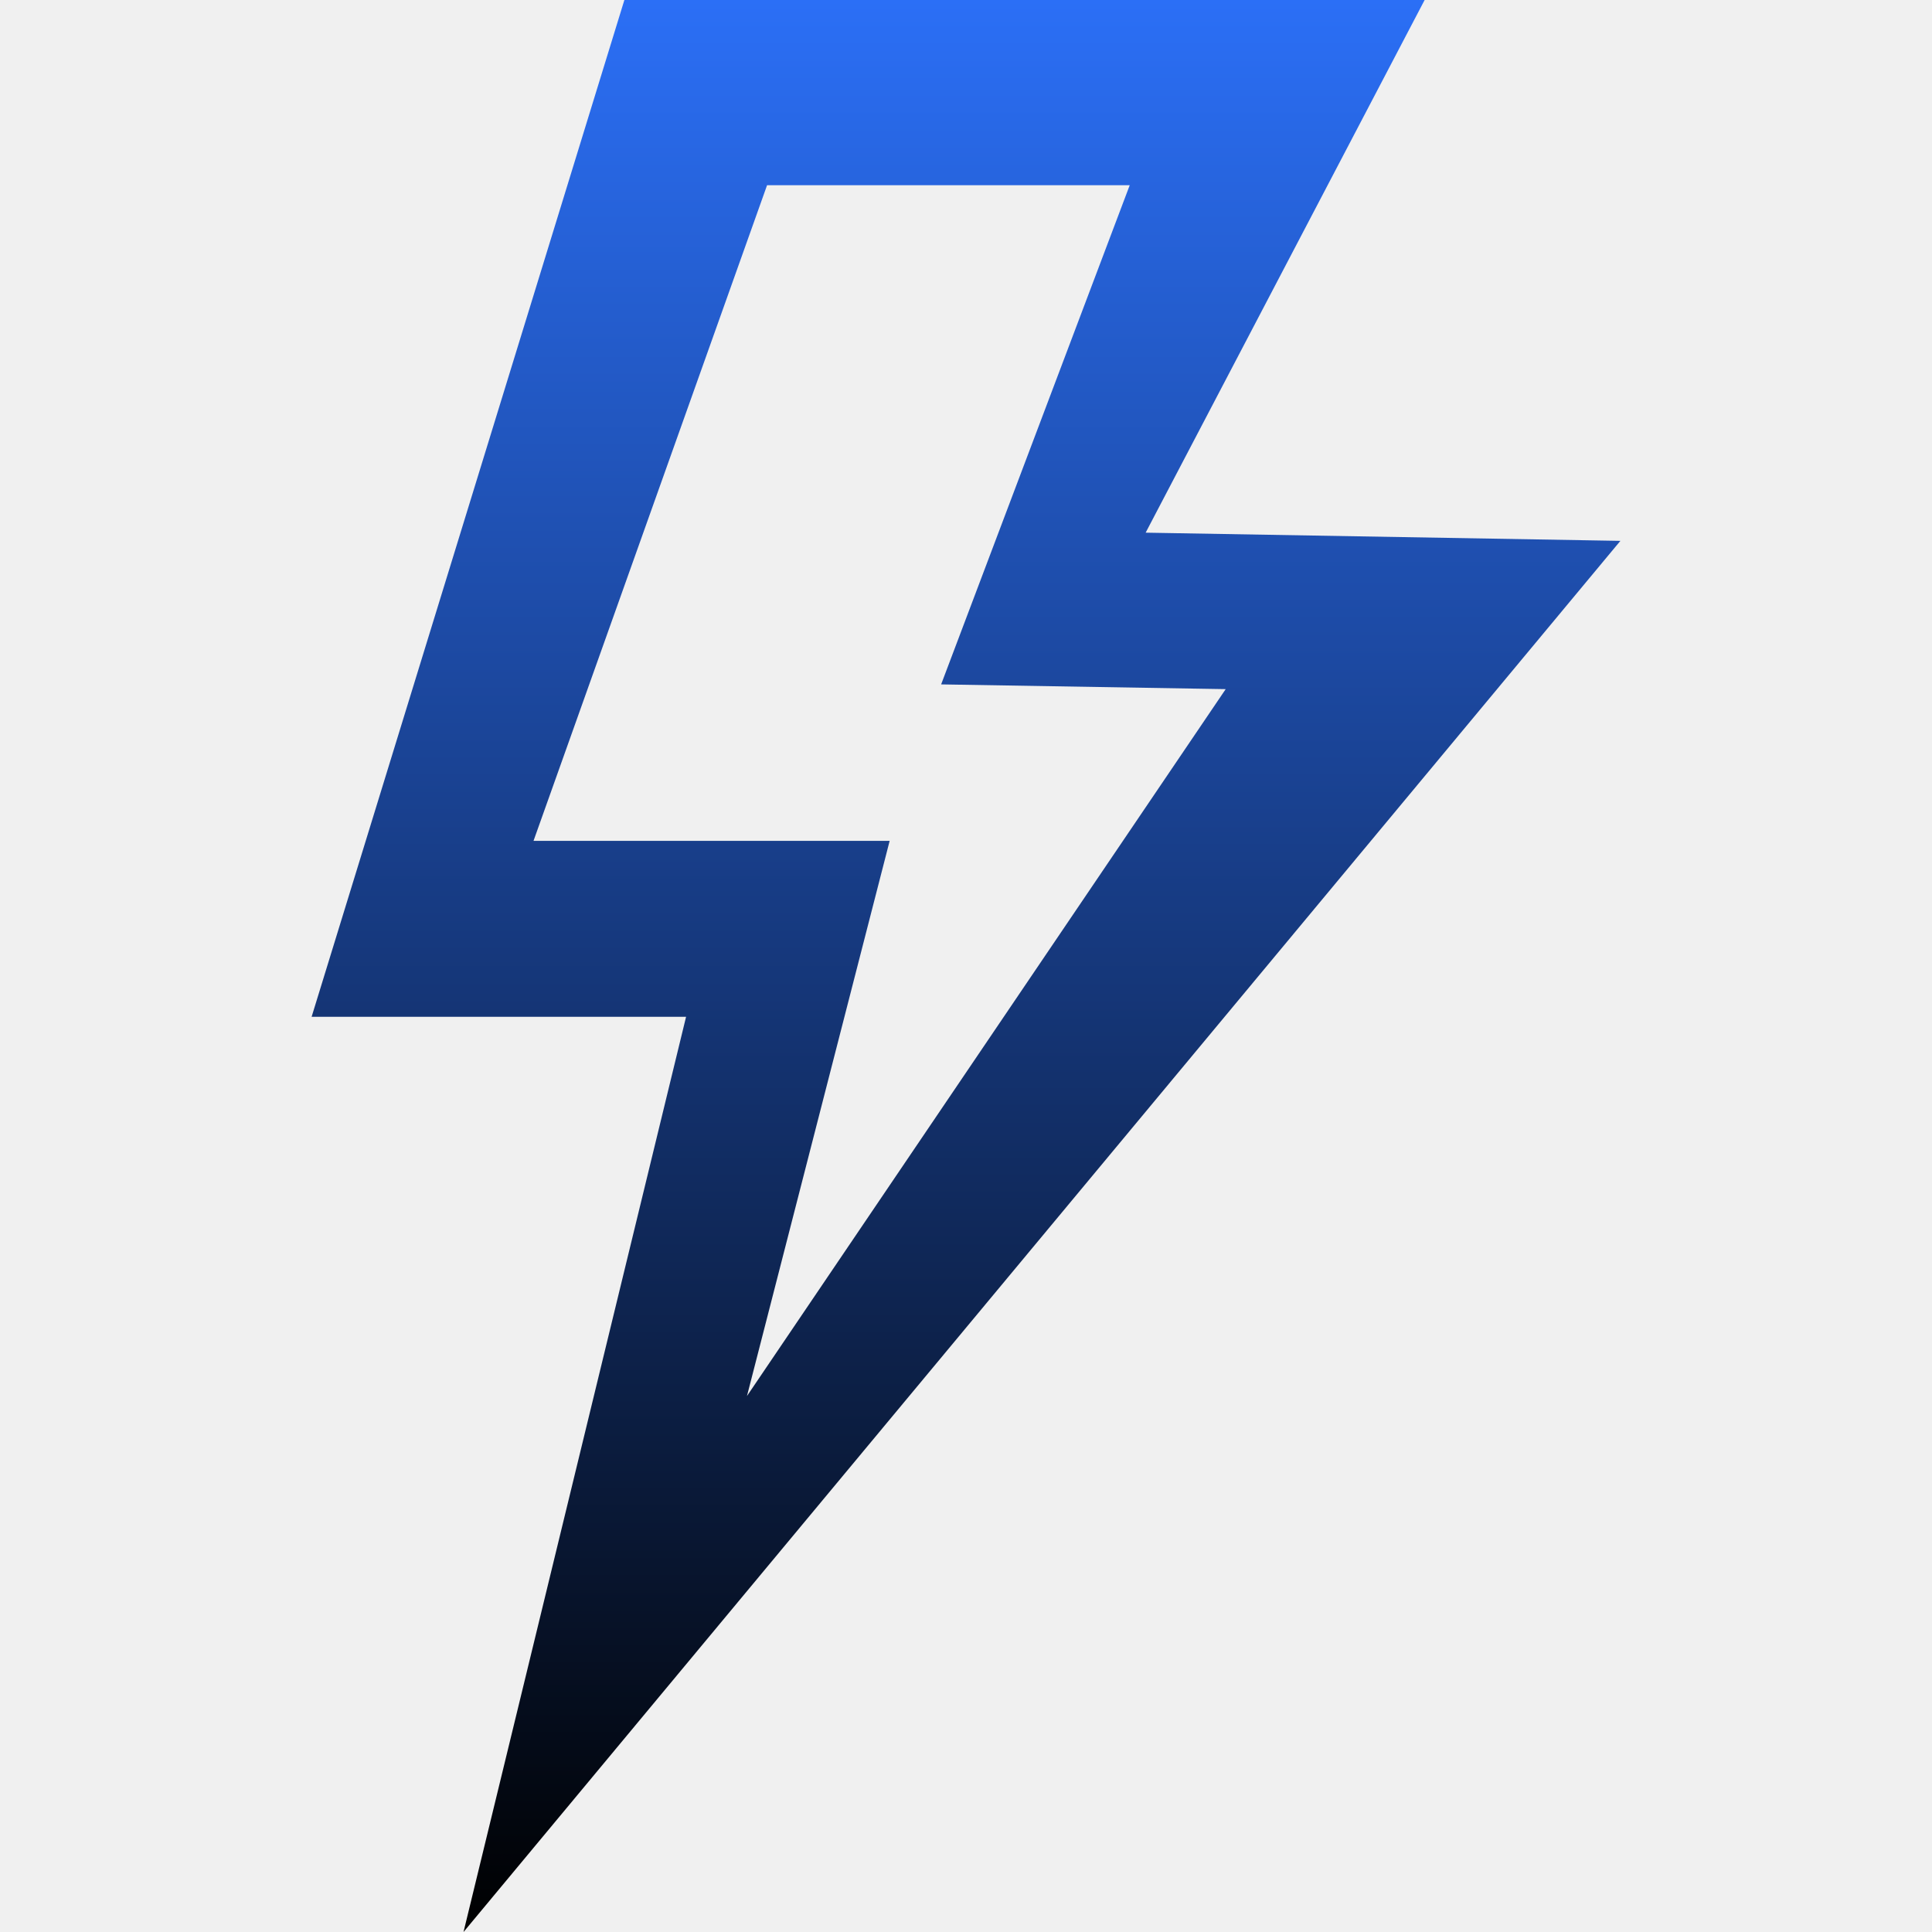
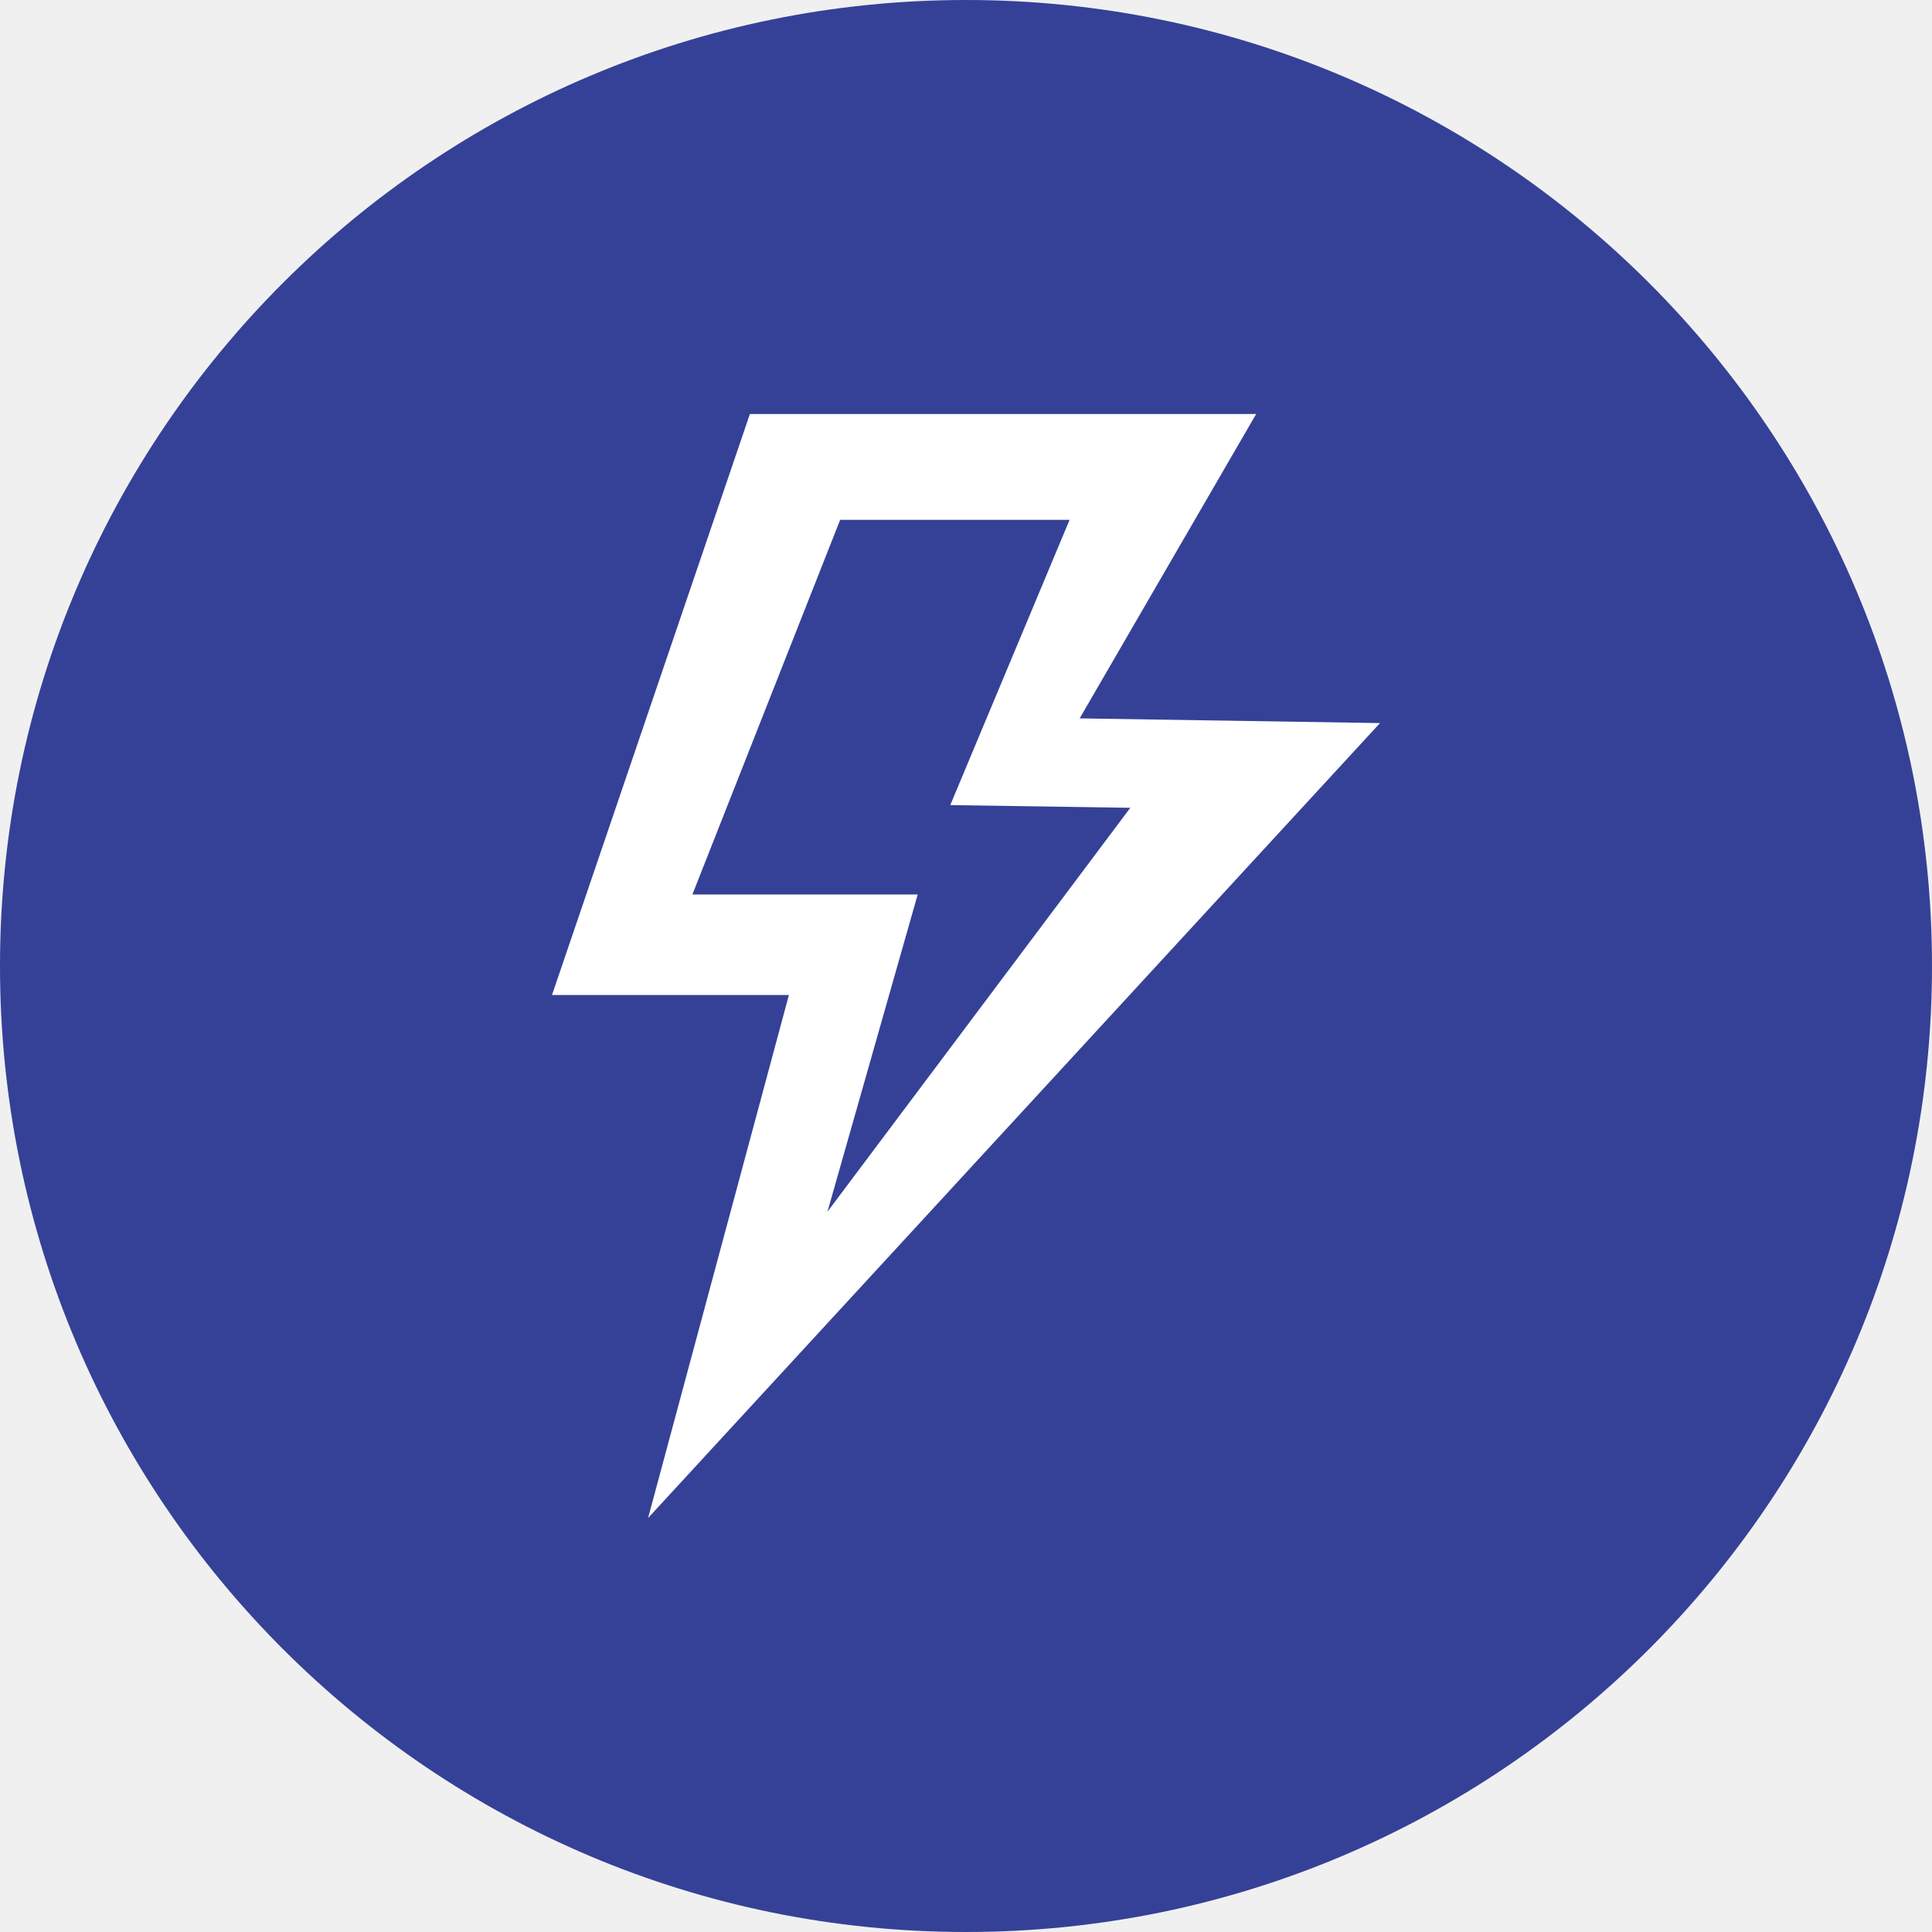
- <svg xmlns="http://www.w3.org/2000/svg" width="62" height="62" viewBox="0 0 62 62" fill="none">
-   <path fill-rule="evenodd" clip-rule="evenodd" d="M20.037 0H45.718L36.765 17.094L52 17.357L14.875 62L22.017 32.63H10L20.037 0ZM17.121 26.984L24.616 5.944H36.254L30.202 21.963L39.334 22.115L23.971 44.8L28.55 26.984H17.121Z" fill="url(#paint0_linear_998_18393)" />
+ <svg xmlns="http://www.w3.org/2000/svg" width="42" height="42" viewBox="0 0 42 42" fill="none">
+   <rect width="42" height="42" rx="21" fill="#354197" />
+   <g clip-path="url(#clip0_1758_5154)">
+     <path fill-rule="evenodd" clip-rule="evenodd" d="M16.302 9H27.308L23.471 15.617L30 15.719L14.089 33L17.15 21.631H12L16.302 9ZM15.052 19.445L18.264 11.301H23.252L20.658 17.502L24.572 17.561L17.988 26.342L19.95 19.445H15.052Z" fill="white" />
+   </g>
  <defs>
-     <linearGradient id="paint0_linear_998_18393" x1="31" y1="0" x2="31" y2="62" gradientUnits="userSpaceOnUse">
-       <stop stop-color="#2B6FF6" />
-       <stop offset="1" />
-     </linearGradient>
+     <clipPath id="clip0_1758_5154">
+       <rect width="18" height="24" fill="white" transform="translate(12 9)" />
+     </clipPath>
  </defs>
</svg>
